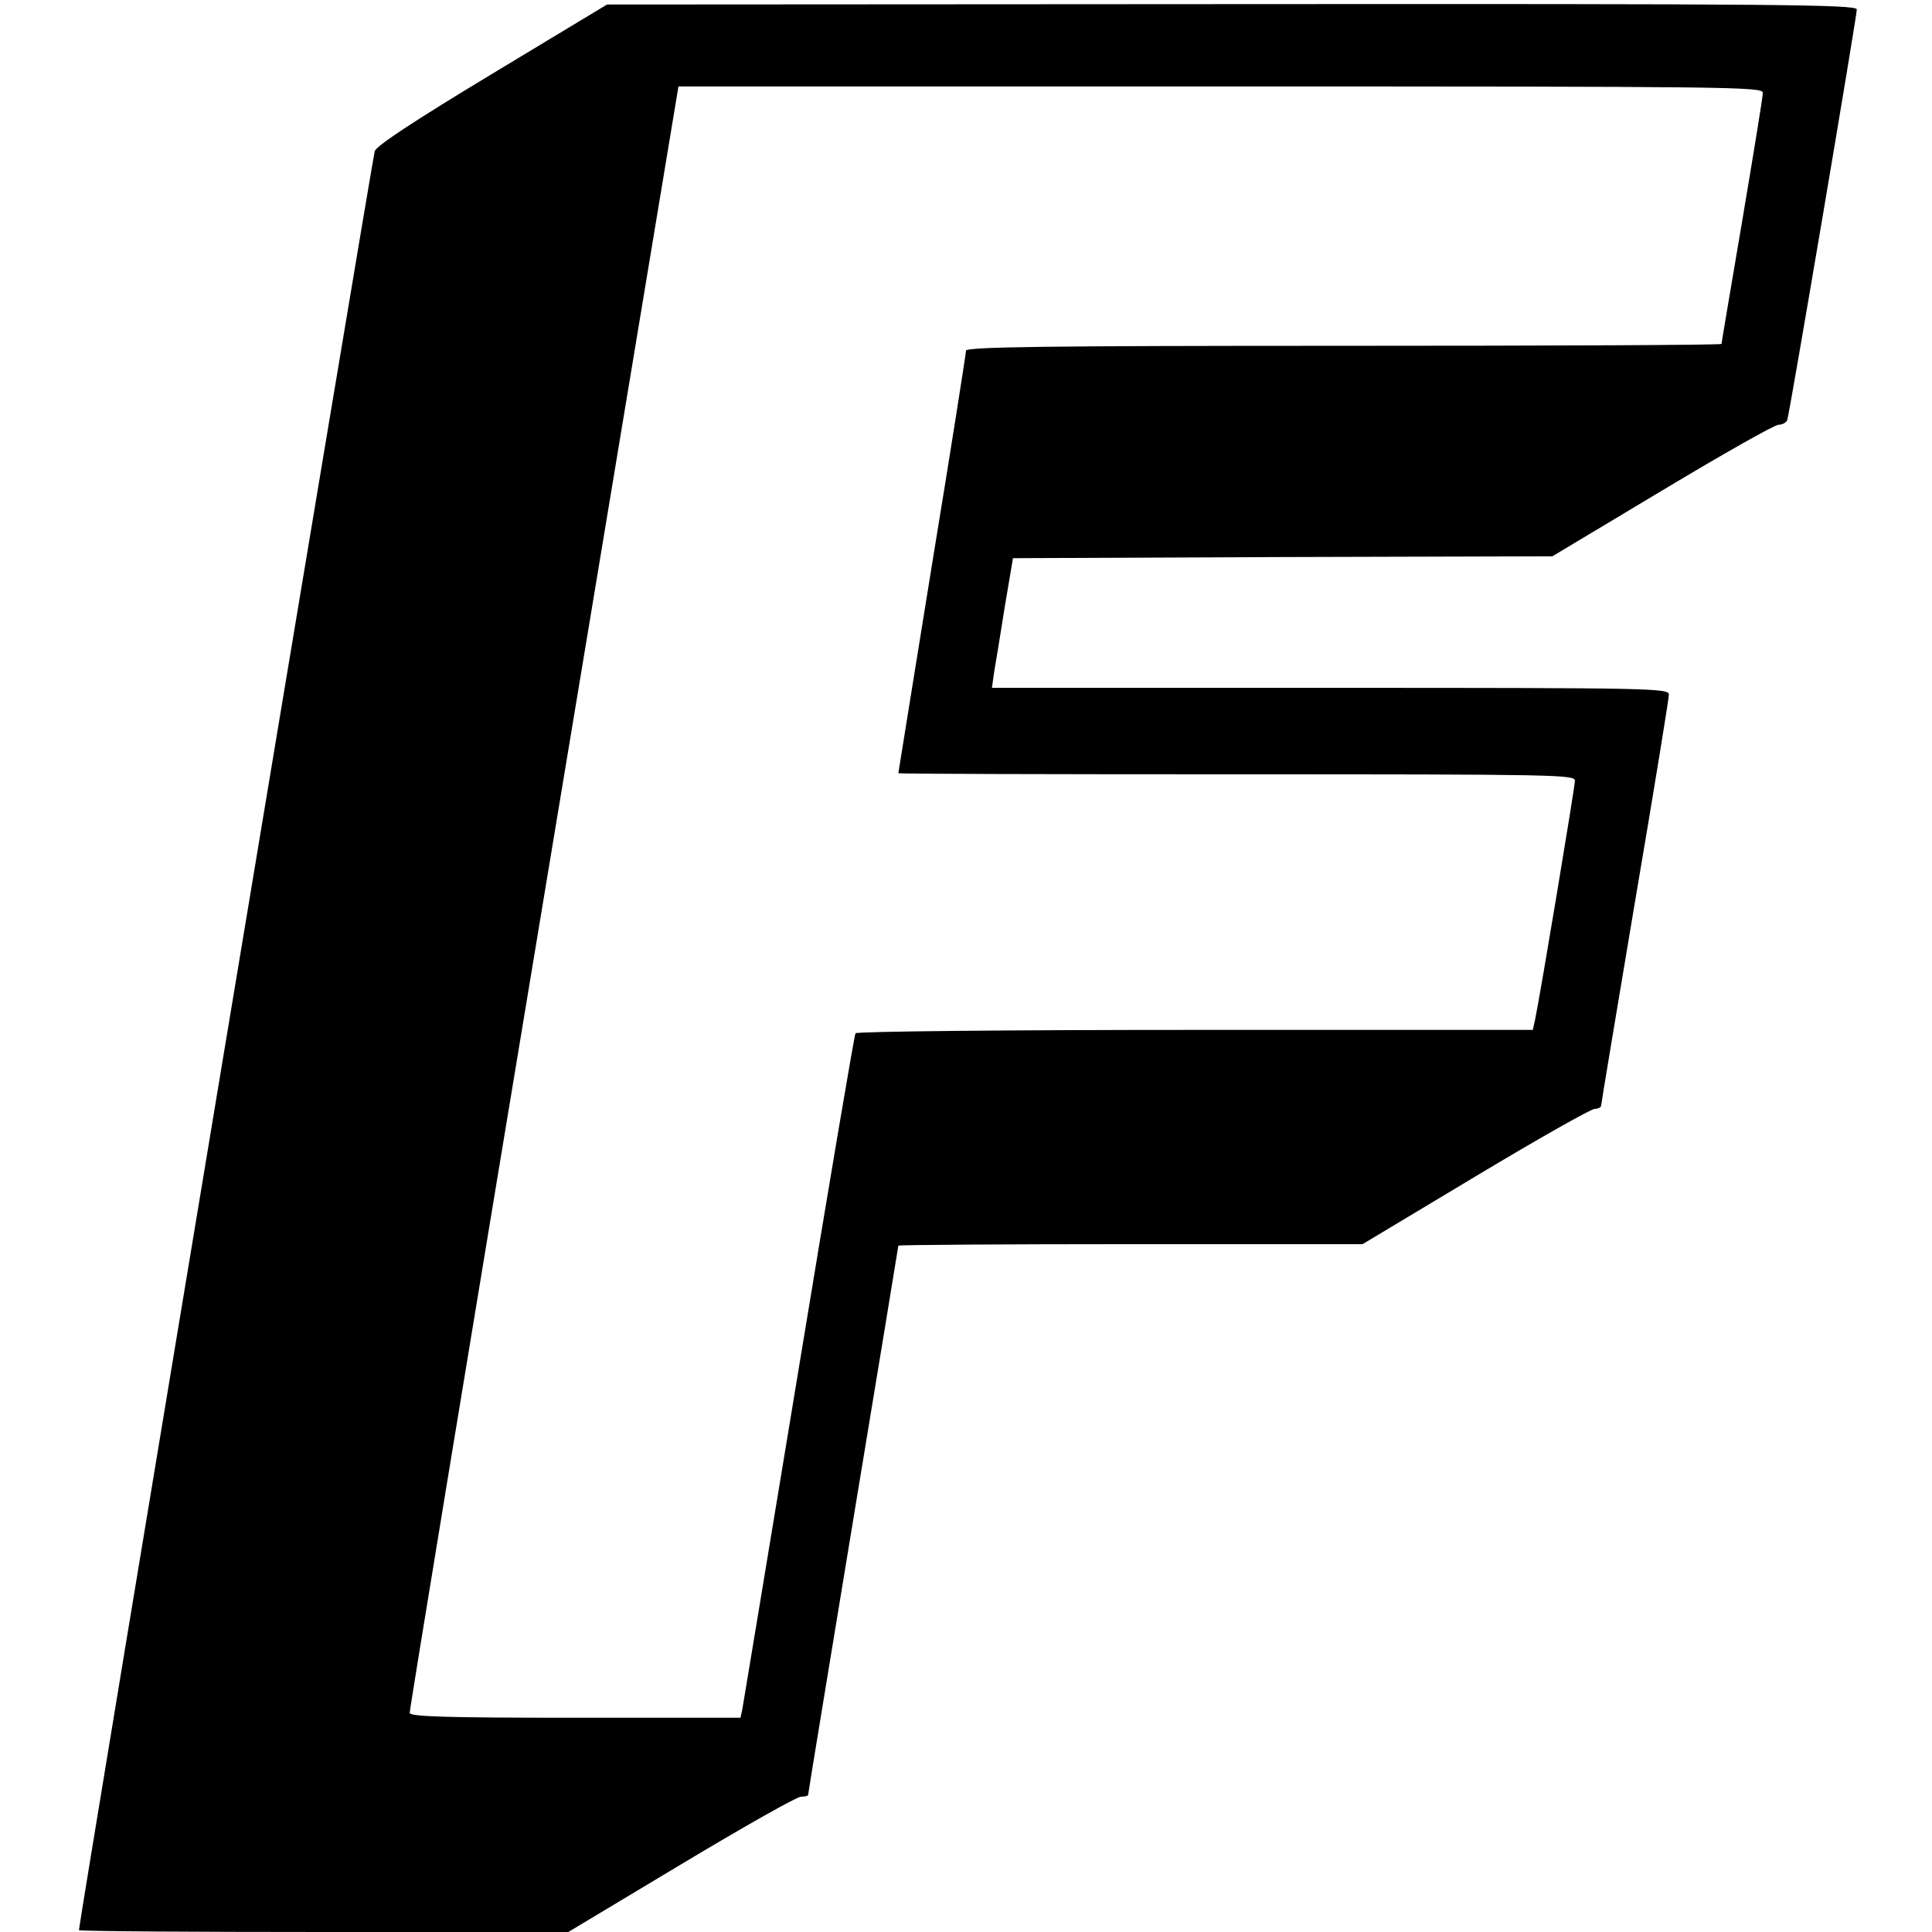
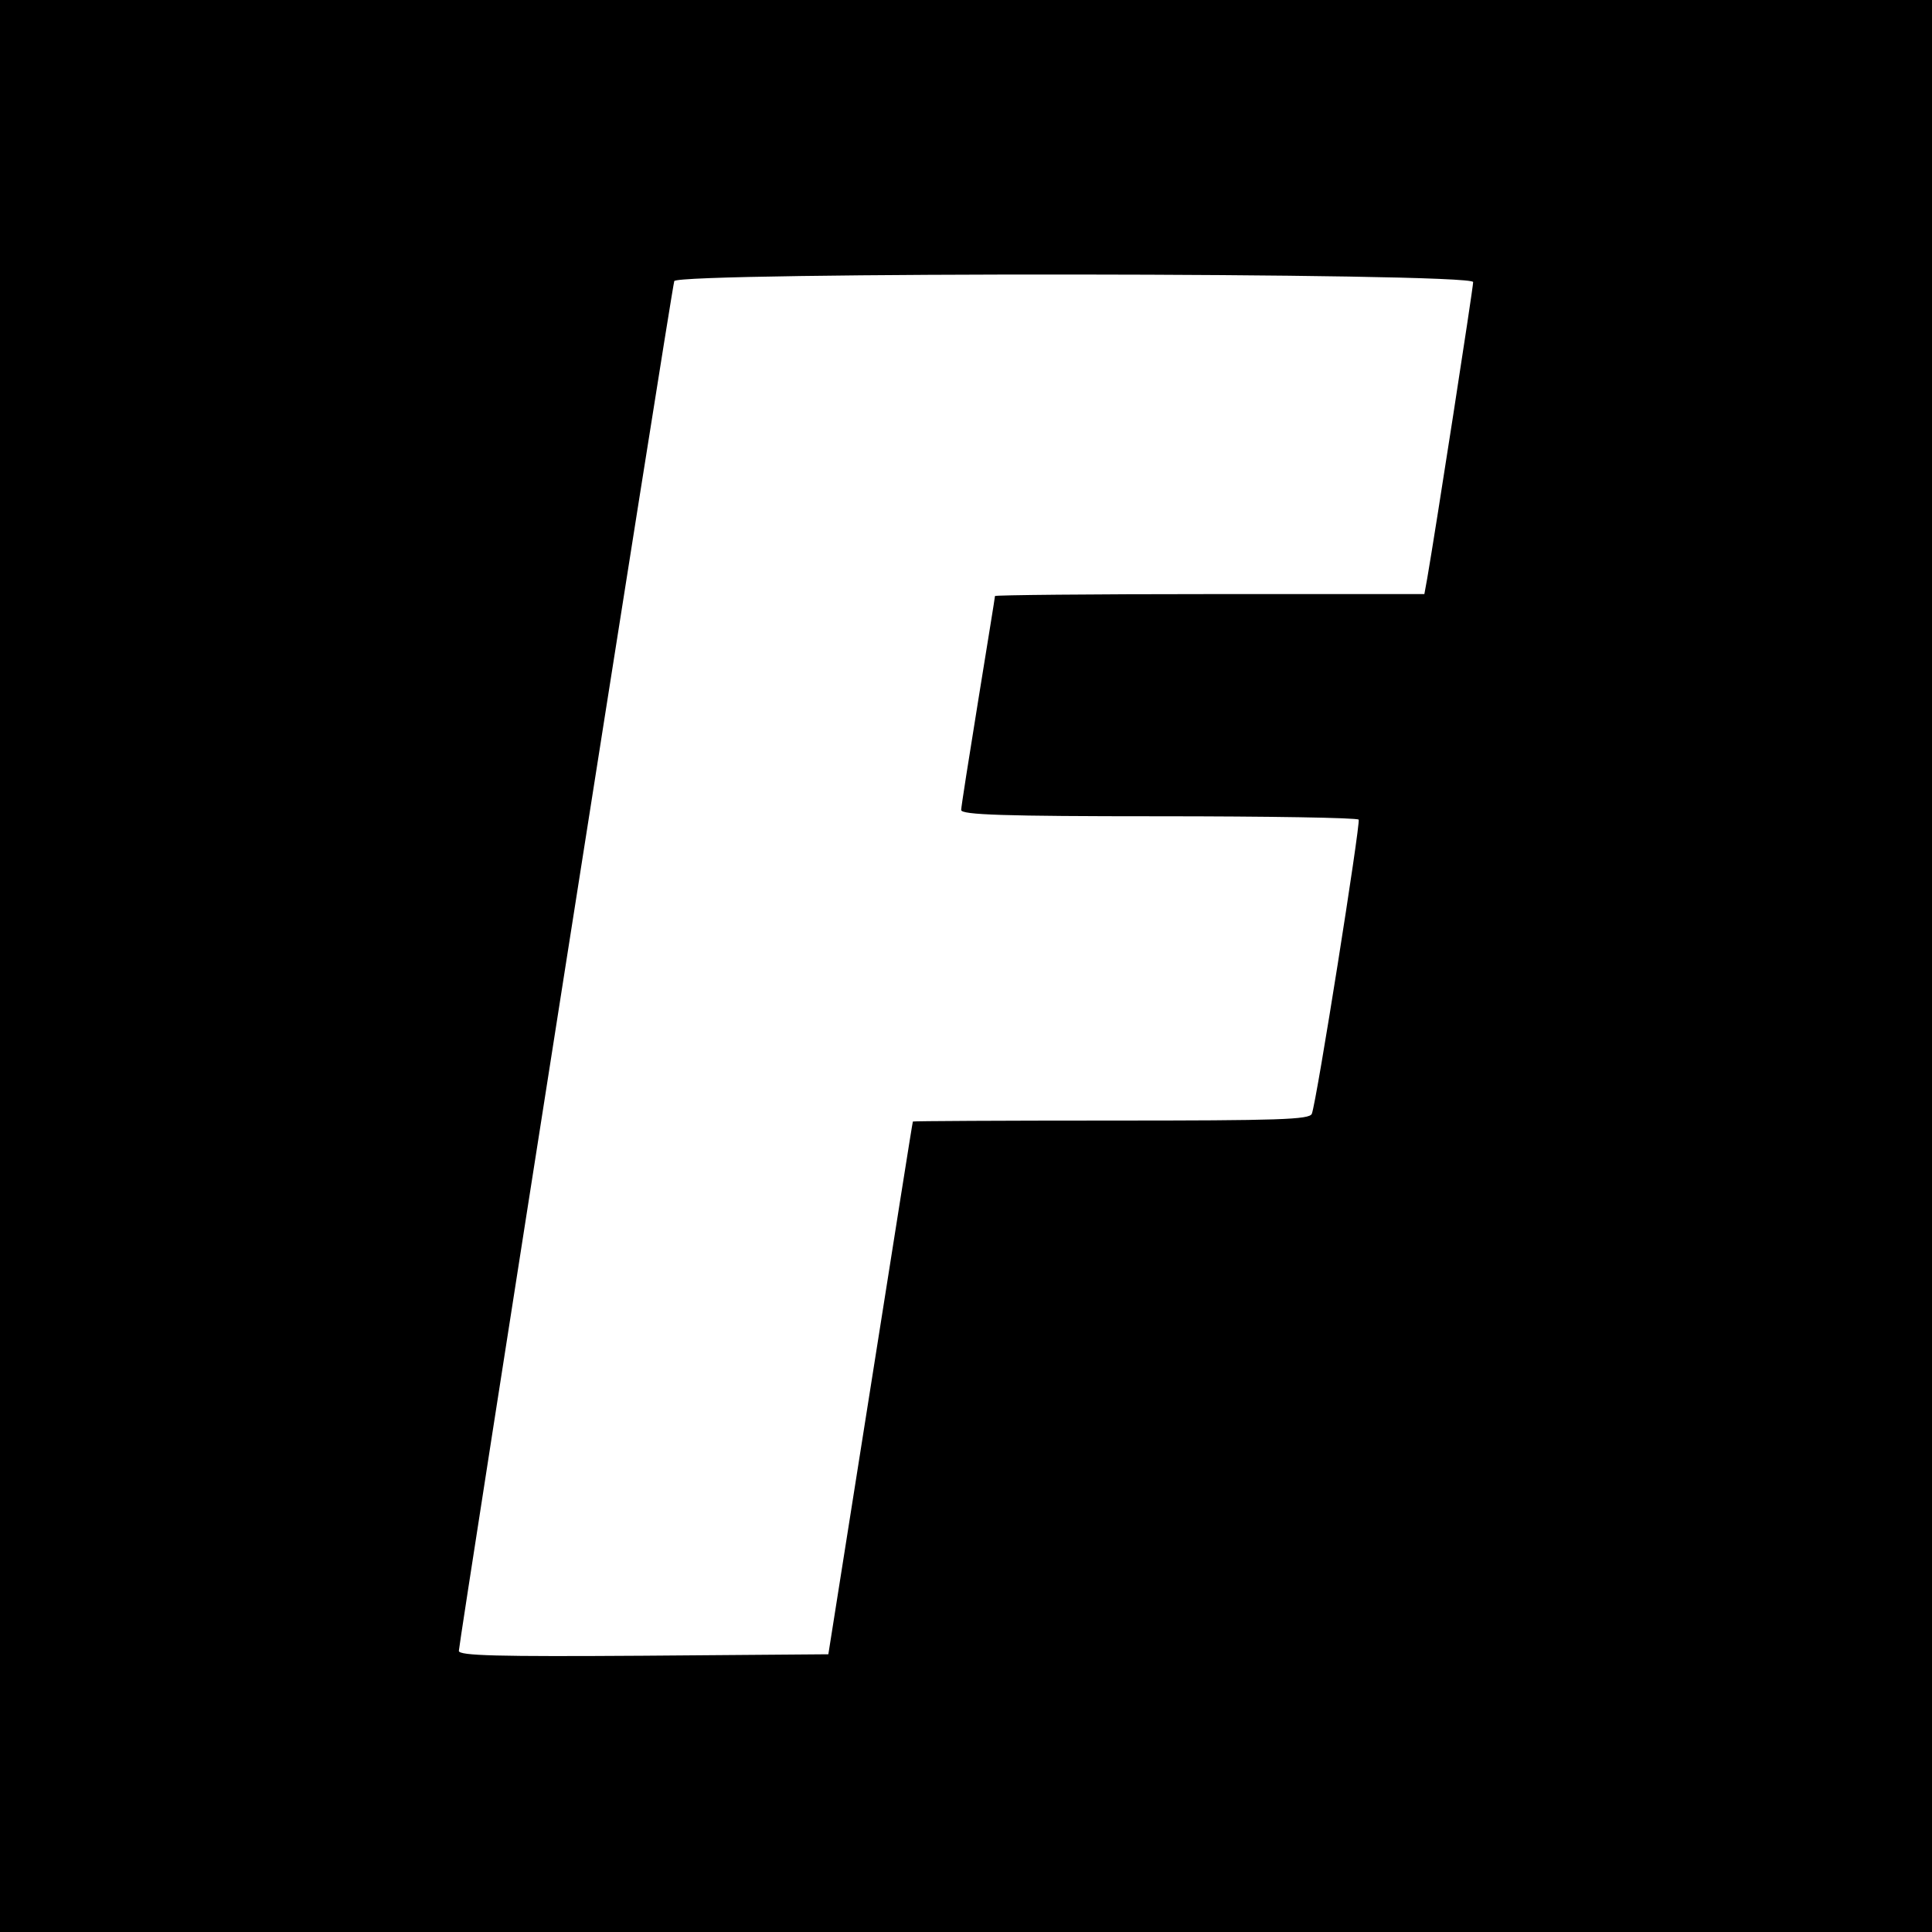
- <svg xmlns="http://www.w3.org/2000/svg" version="1.0" width="514pt" height="514pt" viewBox="0 0 514 514" preserveAspectRatio="xMidYMid meet">
-   <g transform="translate(0,514) scale(0.1,-0.1)" fill="#000000" stroke="none">
-     <path d="M1310 4944 c-212 -128 -307 -191 -313 -206 -6 -18 -787 -4713 -787 -4733 0 -3 293 -5 651 -5 l651 0 300 180 c165 99 308 180 319 180 10 0 19 2 19 5 0 3 54 332 120 732 66 399 120 727 120 729 0 2 278 4 618 4 l617 0 300 180 c165 99 308 180 318 180 9 0 17 4 17 10 0 5 41 249 90 542 50 293 90 540 90 550 0 17 -42 18 -901 18 l-900 0 6 43 c4 23 17 101 28 172 l22 130 718 3 717 2 292 175 c160 96 299 175 310 175 10 0 21 6 23 13 6 16 185 1074 185 1092 0 13 -216 15 -1662 14 l-1663 -1 -305 -184z m3380 -51 c0 -10 -25 -163 -55 -341 -30 -177 -55 -324 -55 -327 0 -3 -452 -5 -1005 -5 -802 0 -1005 -3 -1005 -13 0 -7 -40 -262 -90 -566 -49 -305 -90 -556 -90 -558 0 -2 405 -3 900 -3 850 0 900 -1 900 -17 0 -16 -92 -569 -106 -636 l-6 -27 -898 0 c-496 0 -901 -4 -904 -9 -3 -4 -71 -406 -151 -892 -80 -486 -148 -894 -150 -906 l-5 -23 -440 0 c-345 0 -440 3 -440 13 -1 6 160 983 357 2170 l358 2157 1442 0 c1368 0 1443 -1 1443 -17z" />
+ <svg xmlns="http://www.w3.org/2000/svg" version="1.0" width="400pt" height="400pt" viewBox="0 0 400 400" preserveAspectRatio="xMidYMid meet">
+   <g transform="translate(0,400) scale(0.1,-0.1)" fill="#000000" stroke="none">
+     <path d="M0 2000 l0 -2000 2000 0 2000 0 0 2000 0 2000 -2000 0 -2000 0 0 -2000z m3050 1416 c0 -12 -78 -515 -95 -613 l-6 -33 -444 0 c-245 0 -445 -2 -445 -4 0 -3 -16 -100 -35 -218 -19 -117 -35 -219 -35 -225 0 -10 89 -13 409 -13 226 0 412 -3 414 -7 4 -8 -87 -584 -97 -609 -5 -12 -67 -14 -416 -14 -225 0 -410 -1 -410 -2 -1 -2 -40 -250 -88 -553 l-87 -550 -383 -3 c-302 -2 -382 0 -382 10 0 16 440 2818 446 2836 6 19 1654 18 1654 -2z" />
  </g>
</svg>
